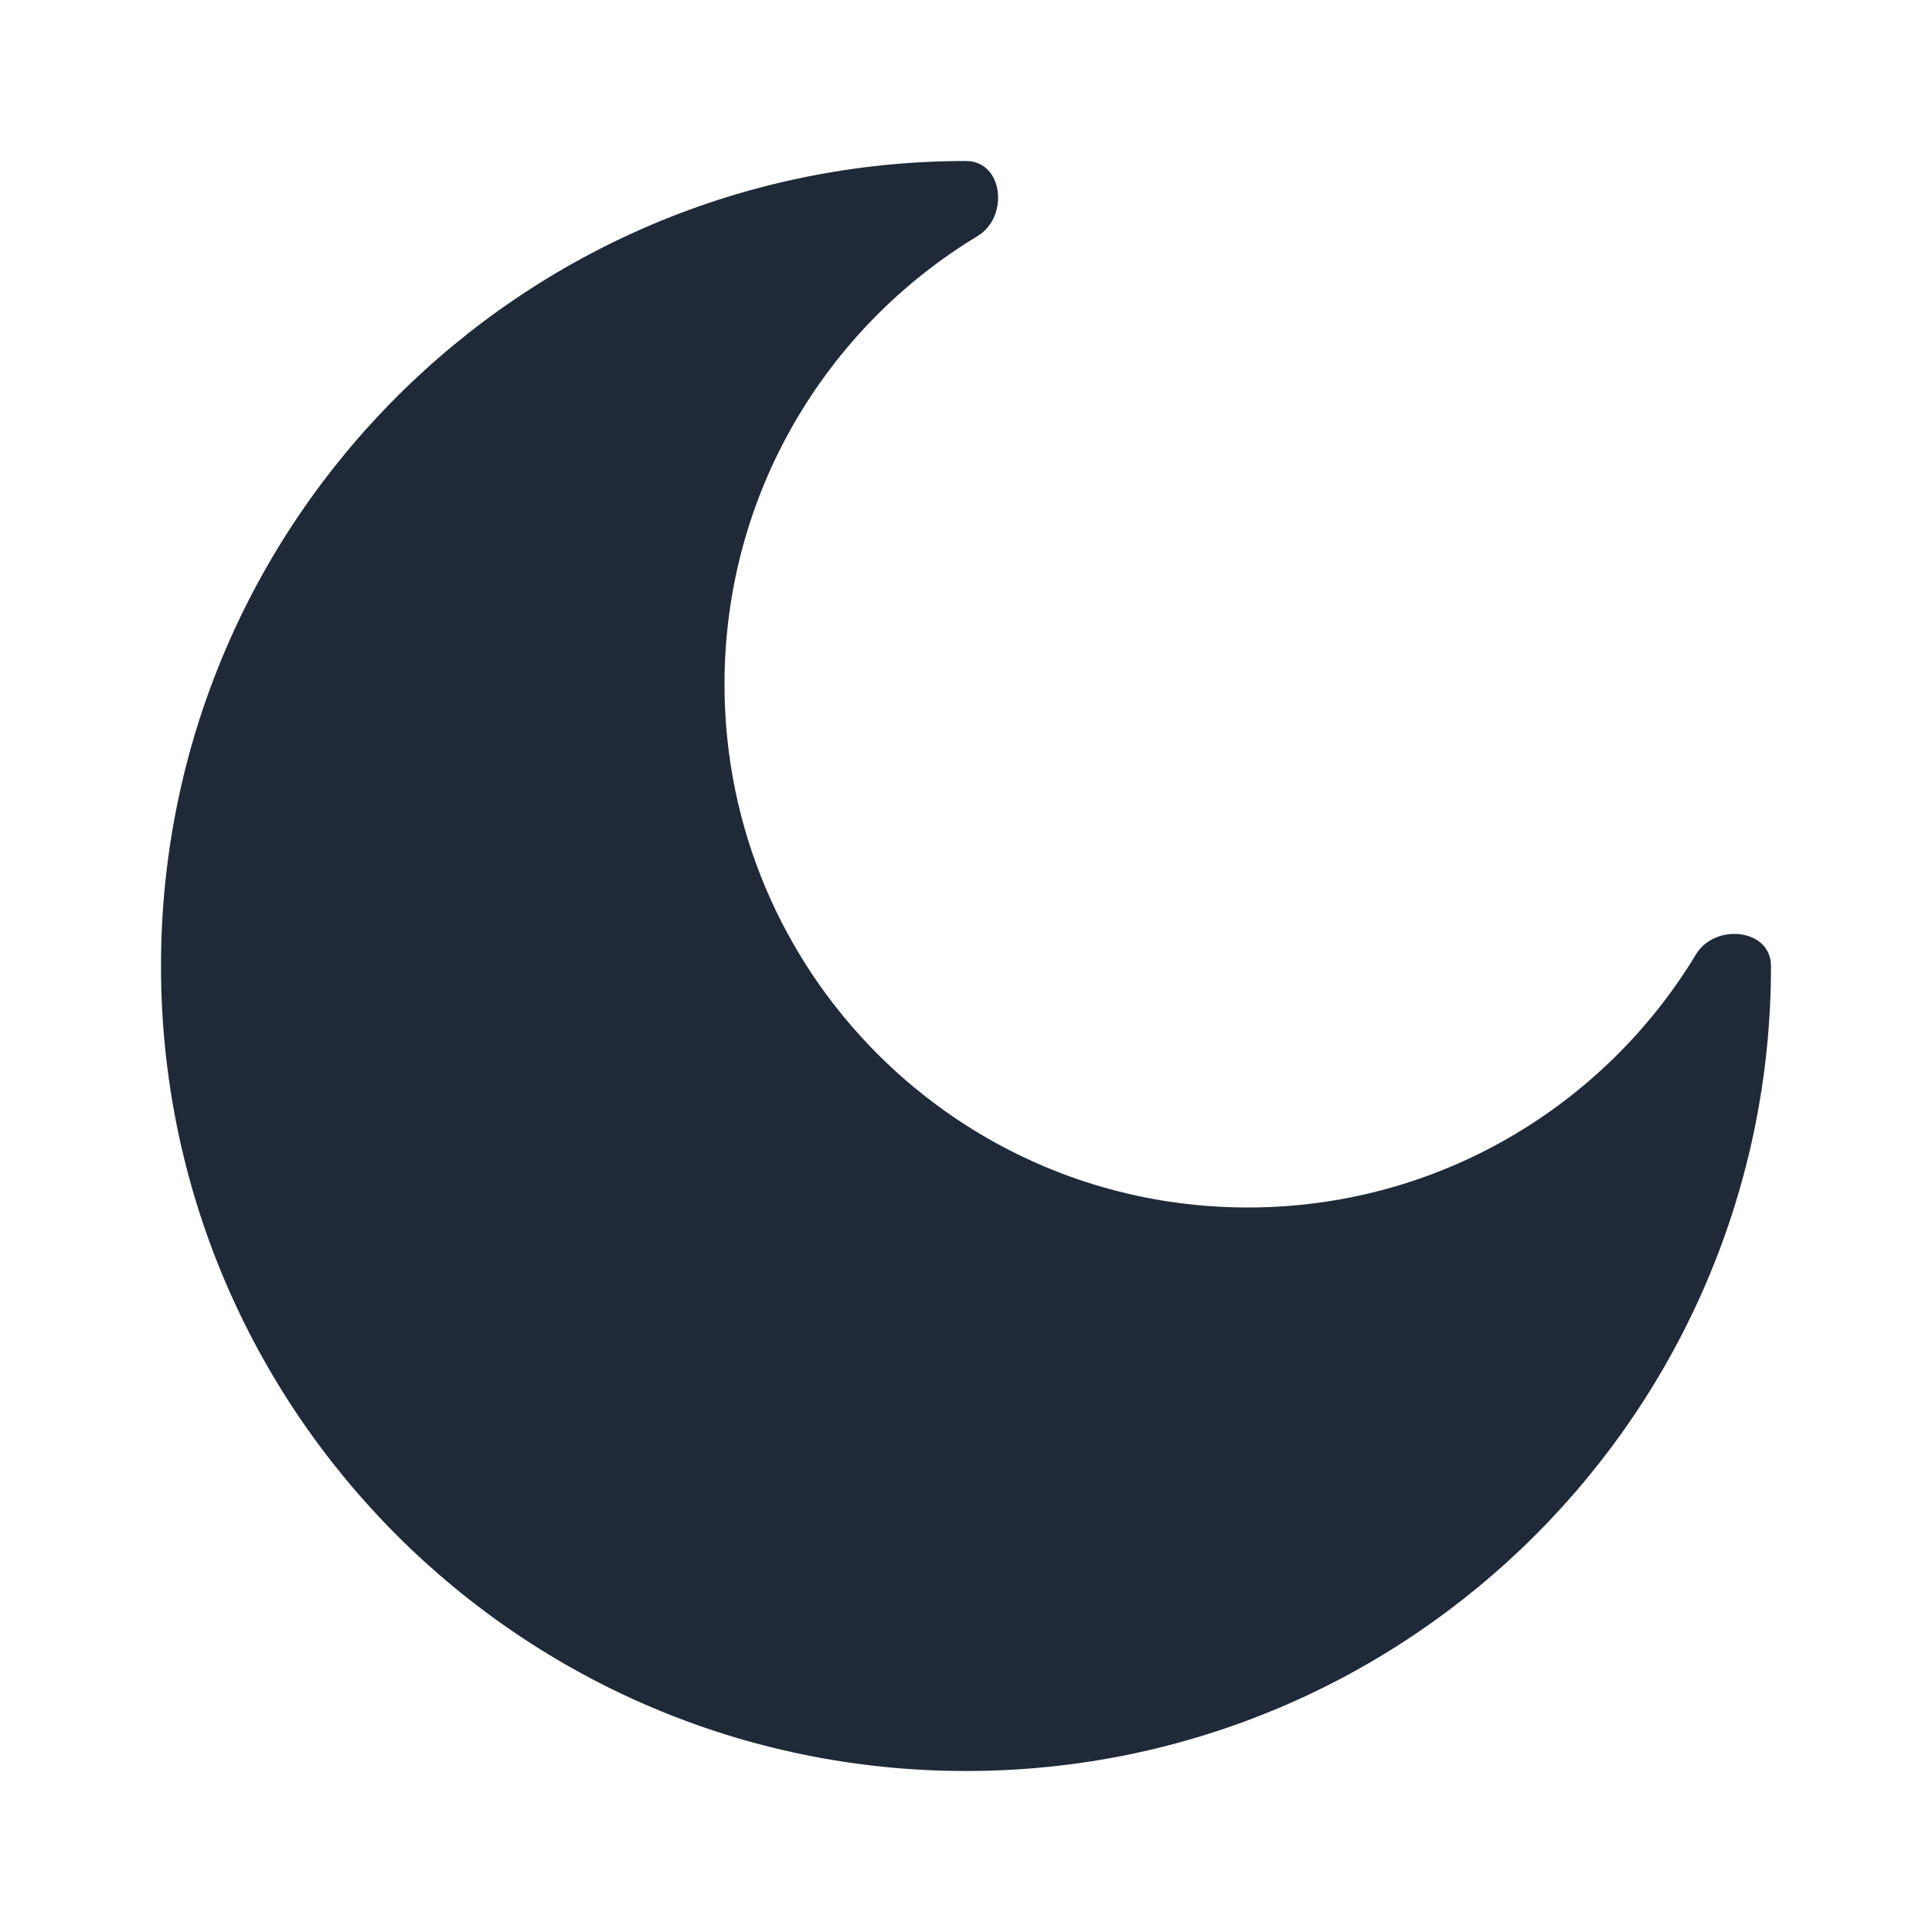
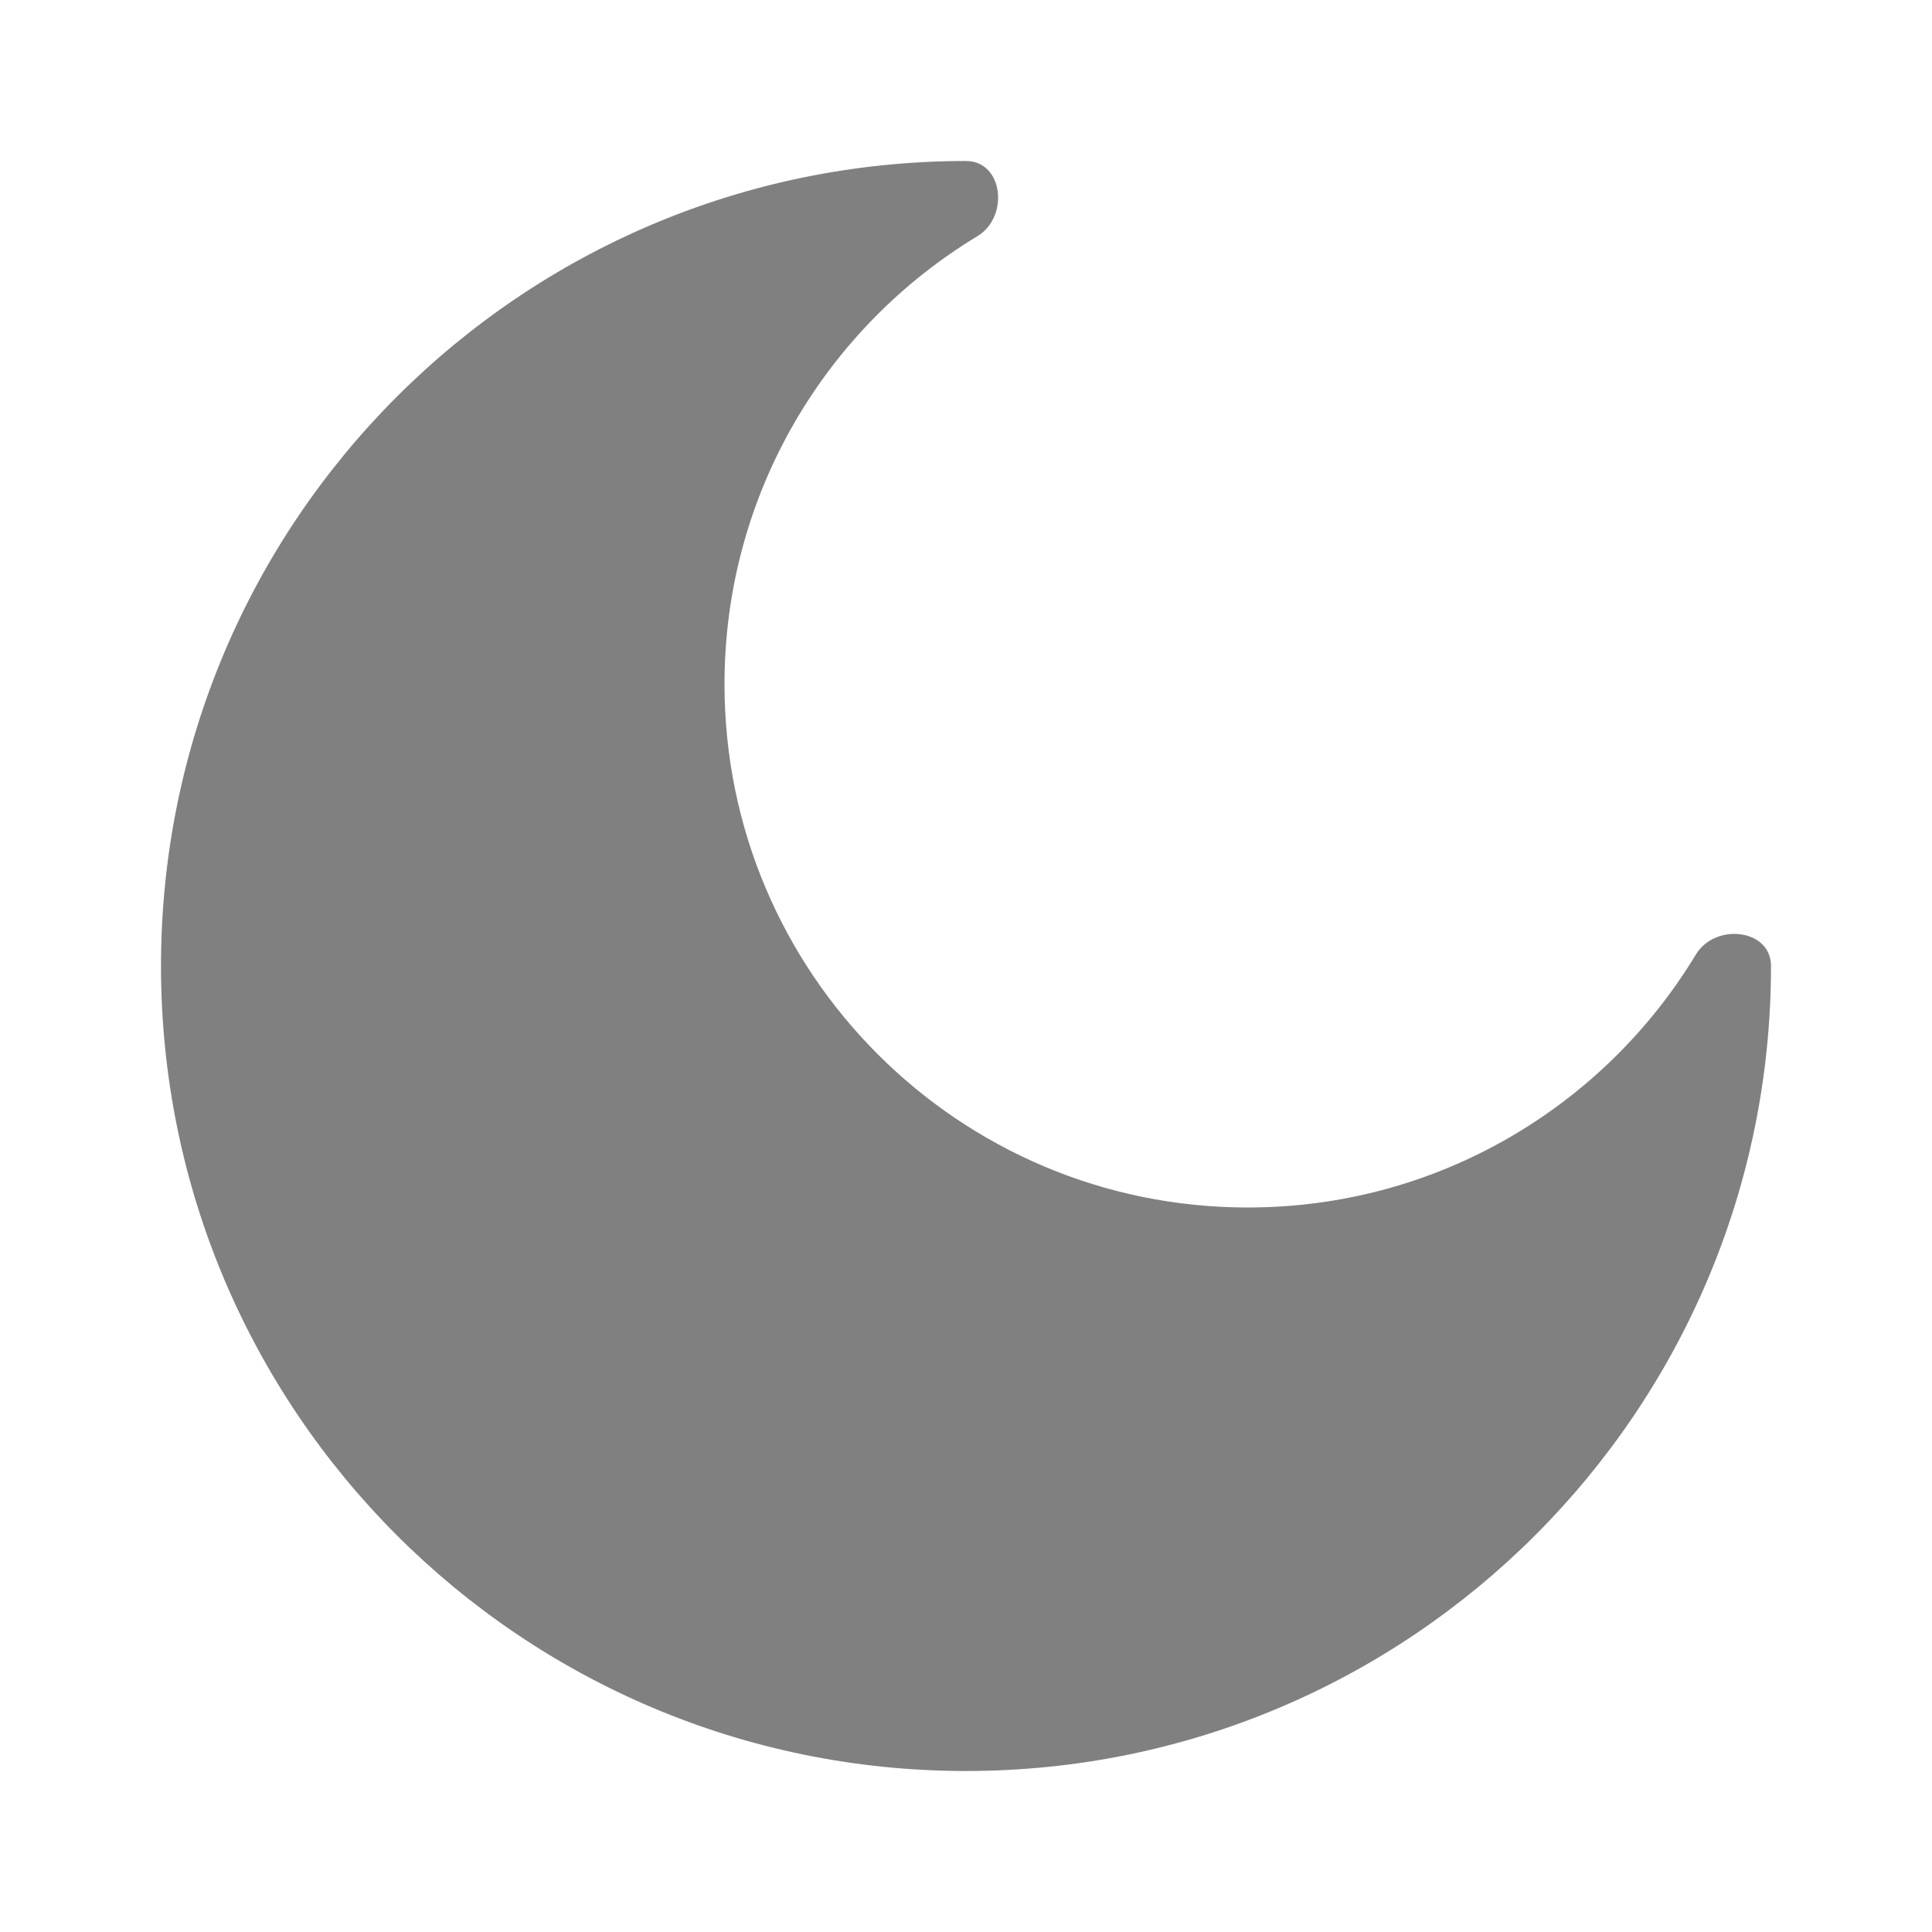
- <svg xmlns="http://www.w3.org/2000/svg" width="1200px" height="1200px" viewBox="0 0 24 24" fill="none">
+ <svg xmlns="http://www.w3.org/2000/svg" width="1200px" height="1200px" viewBox="0 0 24 24" fill="#202020">
  <g id="SVGRepo_bgCarrier" stroke-width="0" />
  <g id="SVGRepo_tracerCarrier" stroke-linecap="round" stroke-linejoin="round" />
  <g id="SVGRepo_iconCarrier">
-     <path d="M12 22C17.523 22 22 17.523 22 12C22 11.537 21.306 11.461 21.067 11.857C19.929 13.741 17.861 15 15.5 15C11.91 15 9 12.09 9 8.5C9 6.138 10.259 4.071 12.143 2.933C12.539 2.693 12.463 2 12 2C6.477 2 2 6.477 2 12C2 17.523 6.477 22 12 22Z" fill="#1f2937" />
+     <path d="M12 22C17.523 22 22 17.523 22 12C22 11.537 21.306 11.461 21.067 11.857C19.929 13.741 17.861 15 15.5 15C11.91 15 9 12.09 9 8.5C9 6.138 10.259 4.071 12.143 2.933C12.539 2.693 12.463 2 12 2C6.477 2 2 6.477 2 12C2 17.523 6.477 22 12 22Z" fill="#808080" />
  </g>
</svg>
